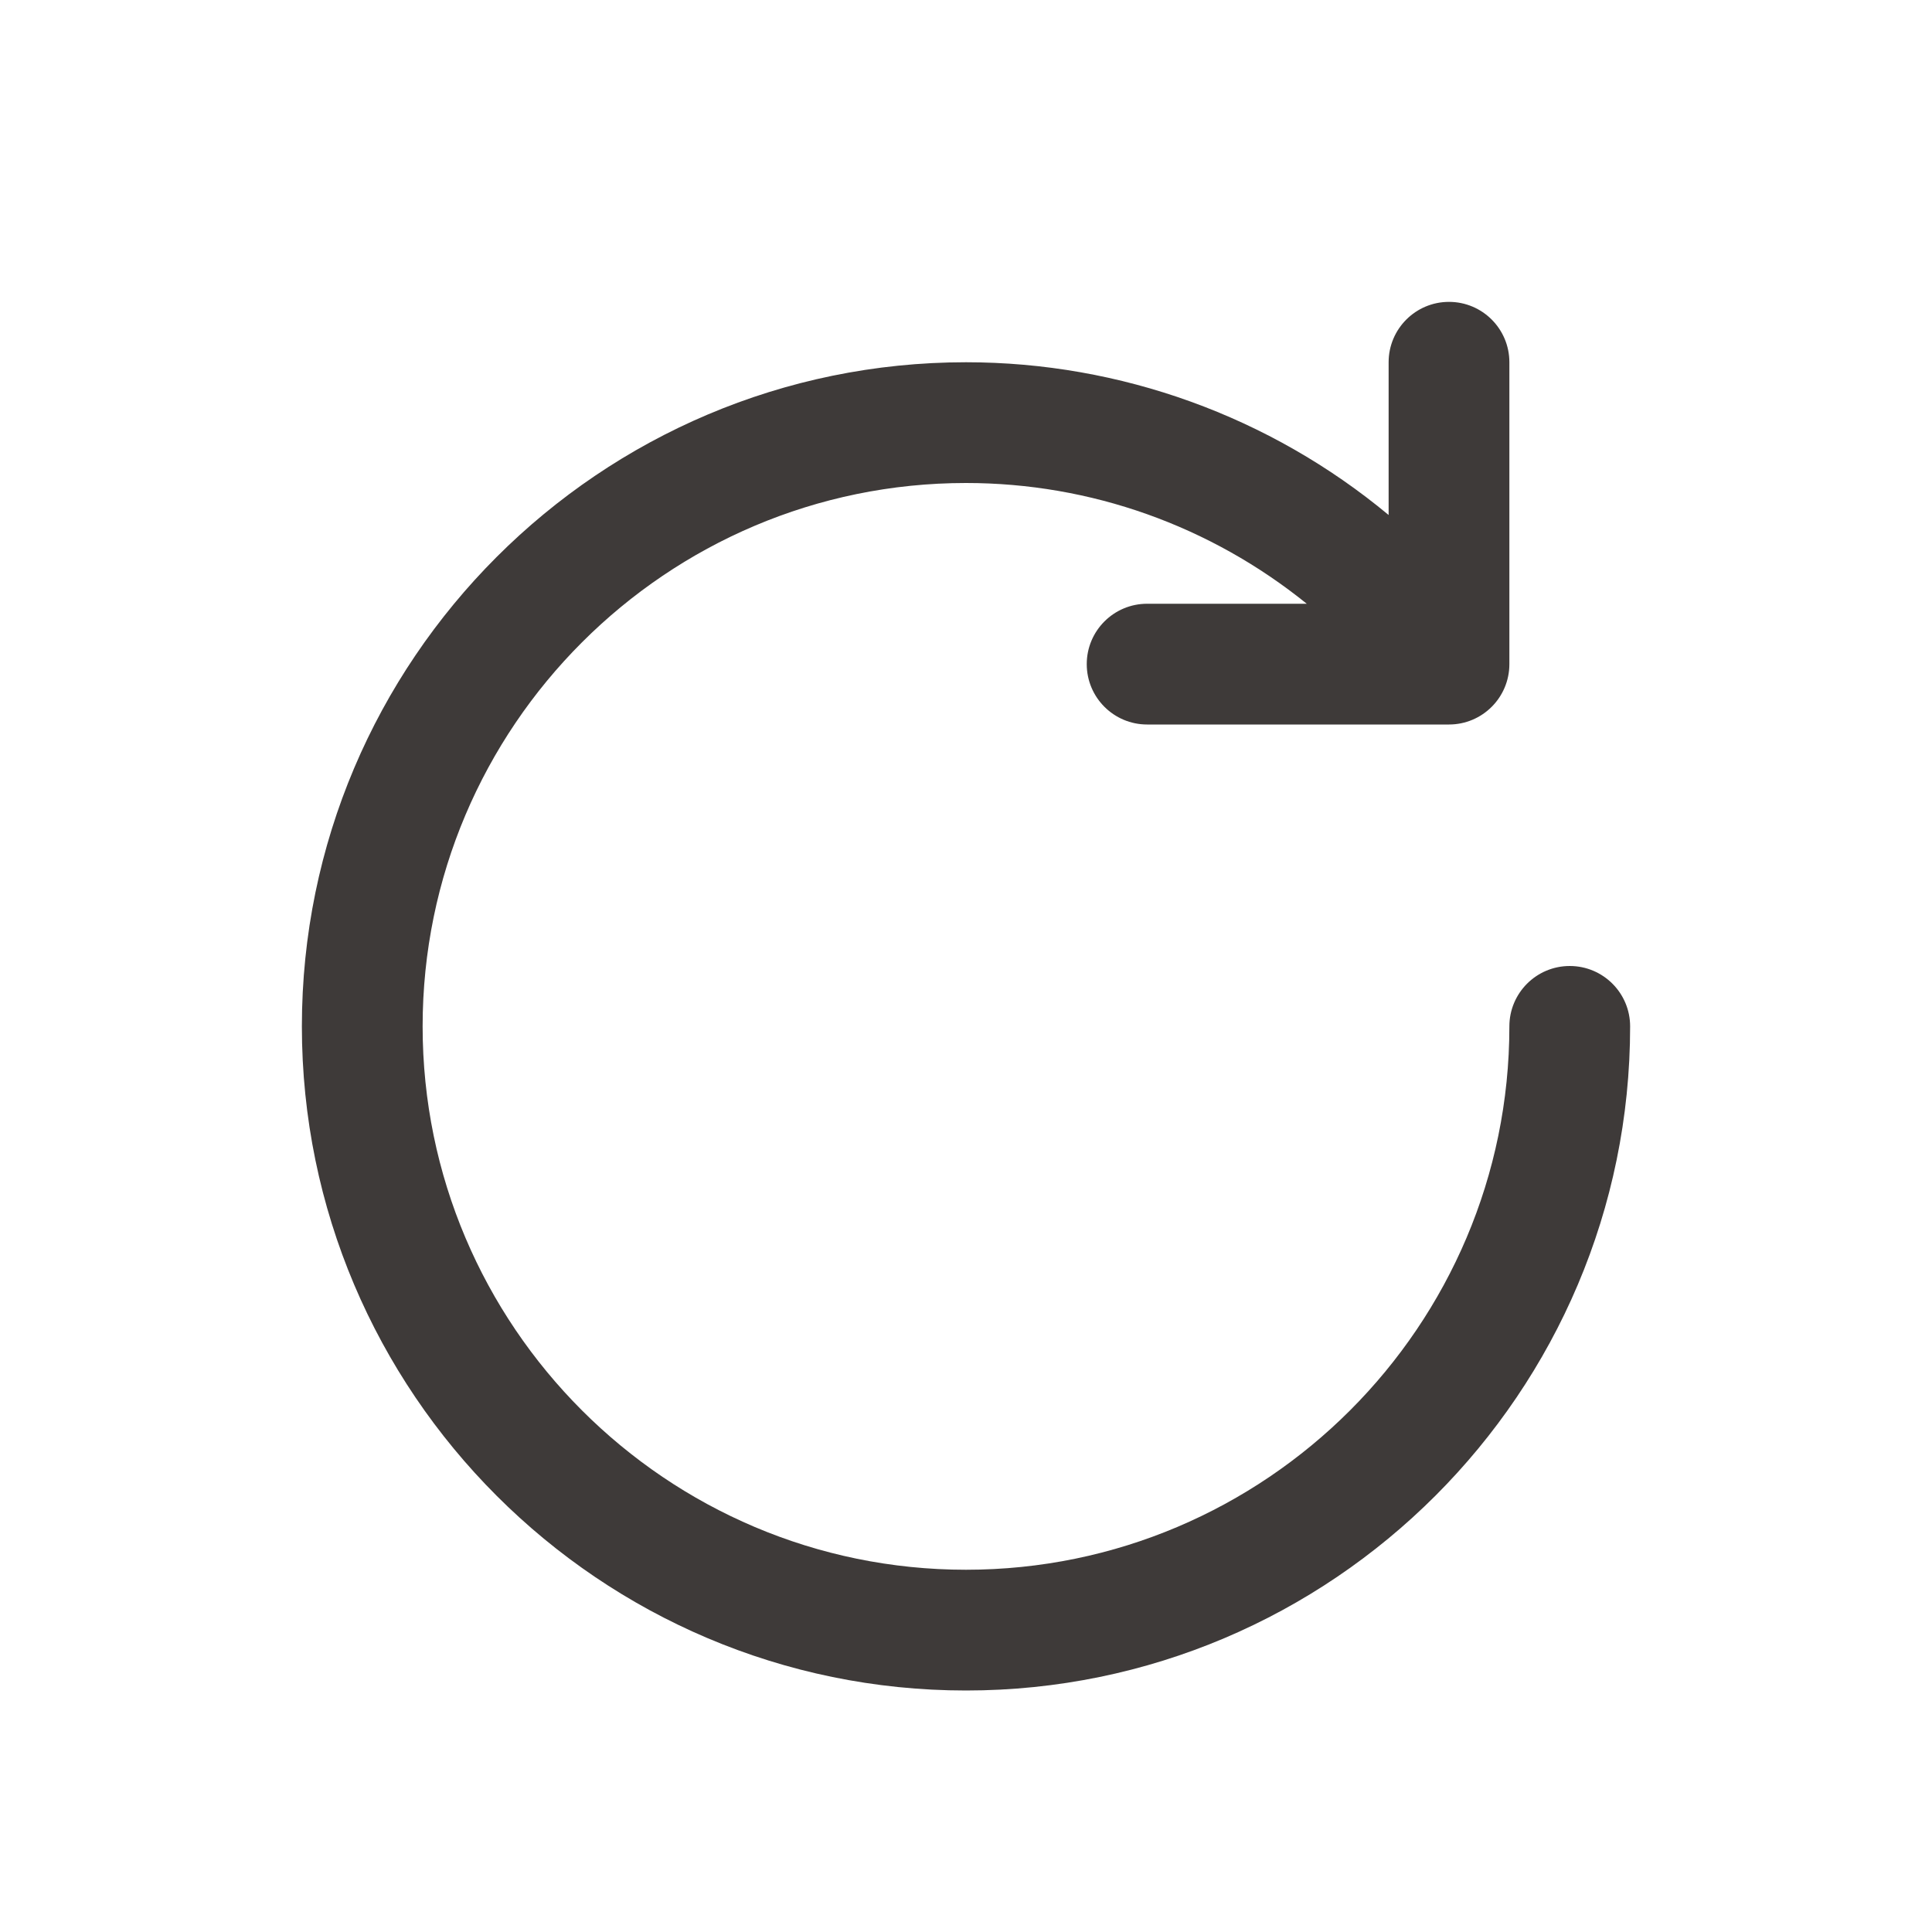
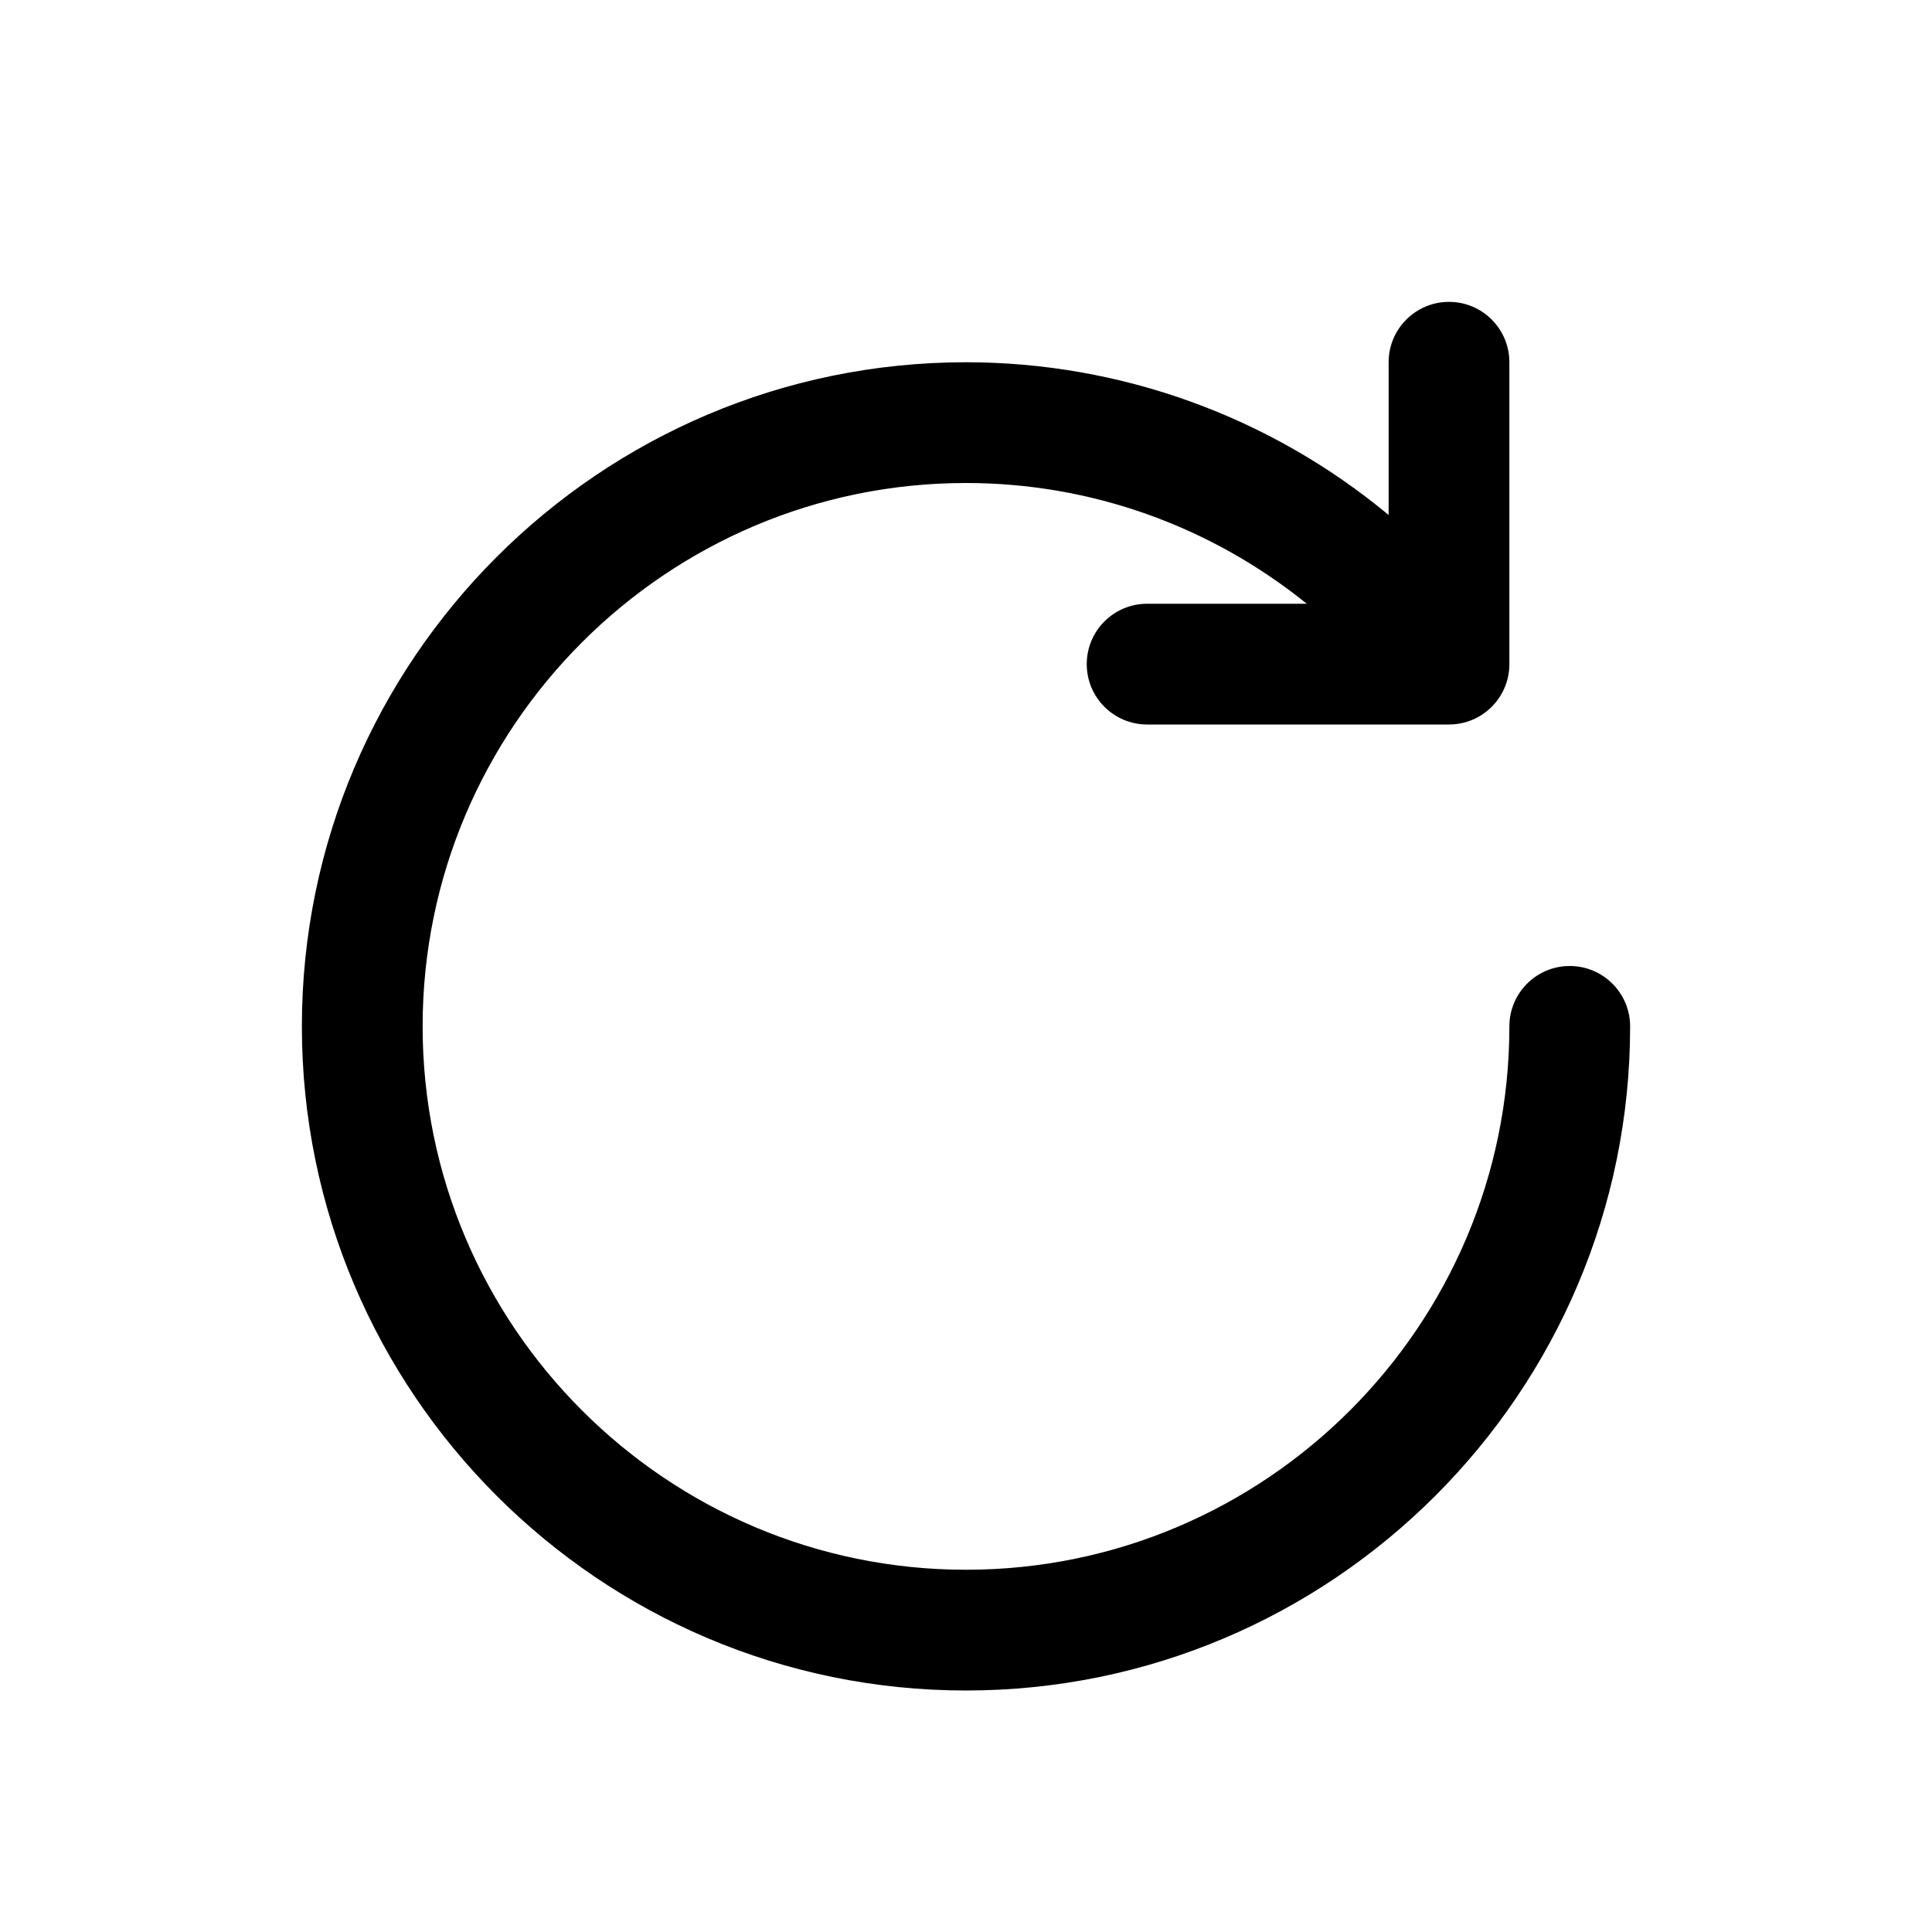
<svg xmlns="http://www.w3.org/2000/svg" t="1696912127593" class="icon" viewBox="0 0 1024 1024" version="1.1" p-id="4002" width="200" height="200">
-   <path d="M832 512a32 32 0 0 0-32 32c0 158.784-129.216 288-288 288s-288-129.216-288-288 129.216-288 288-288c66.208 0 129.536 22.752 180.608 64H608a32 32 0 0 0 0 64h160a32 32 0 0 0 32-32V192a32 32 0 0 0-64 0v80.96A350.464 350.464 0 0 0 512 192C317.92 192 160 349.92 160 544s157.92 352 352 352 352-157.92 352-352a32 32 0 0 0-32-32" fill="#3E3A39" p-id="4003" />
+   <path d="M832 512a32 32 0 0 0-32 32c0 158.784-129.216 288-288 288s-288-129.216-288-288 129.216-288 288-288c66.208 0 129.536 22.752 180.608 64H608a32 32 0 0 0 0 64h160a32 32 0 0 0 32-32V192a32 32 0 0 0-64 0v80.96A350.464 350.464 0 0 0 512 192C317.92 192 160 349.92 160 544s157.92 352 352 352 352-157.92 352-352a32 32 0 0 0-32-32" fill="#000000" p-id="4003" />
</svg>
